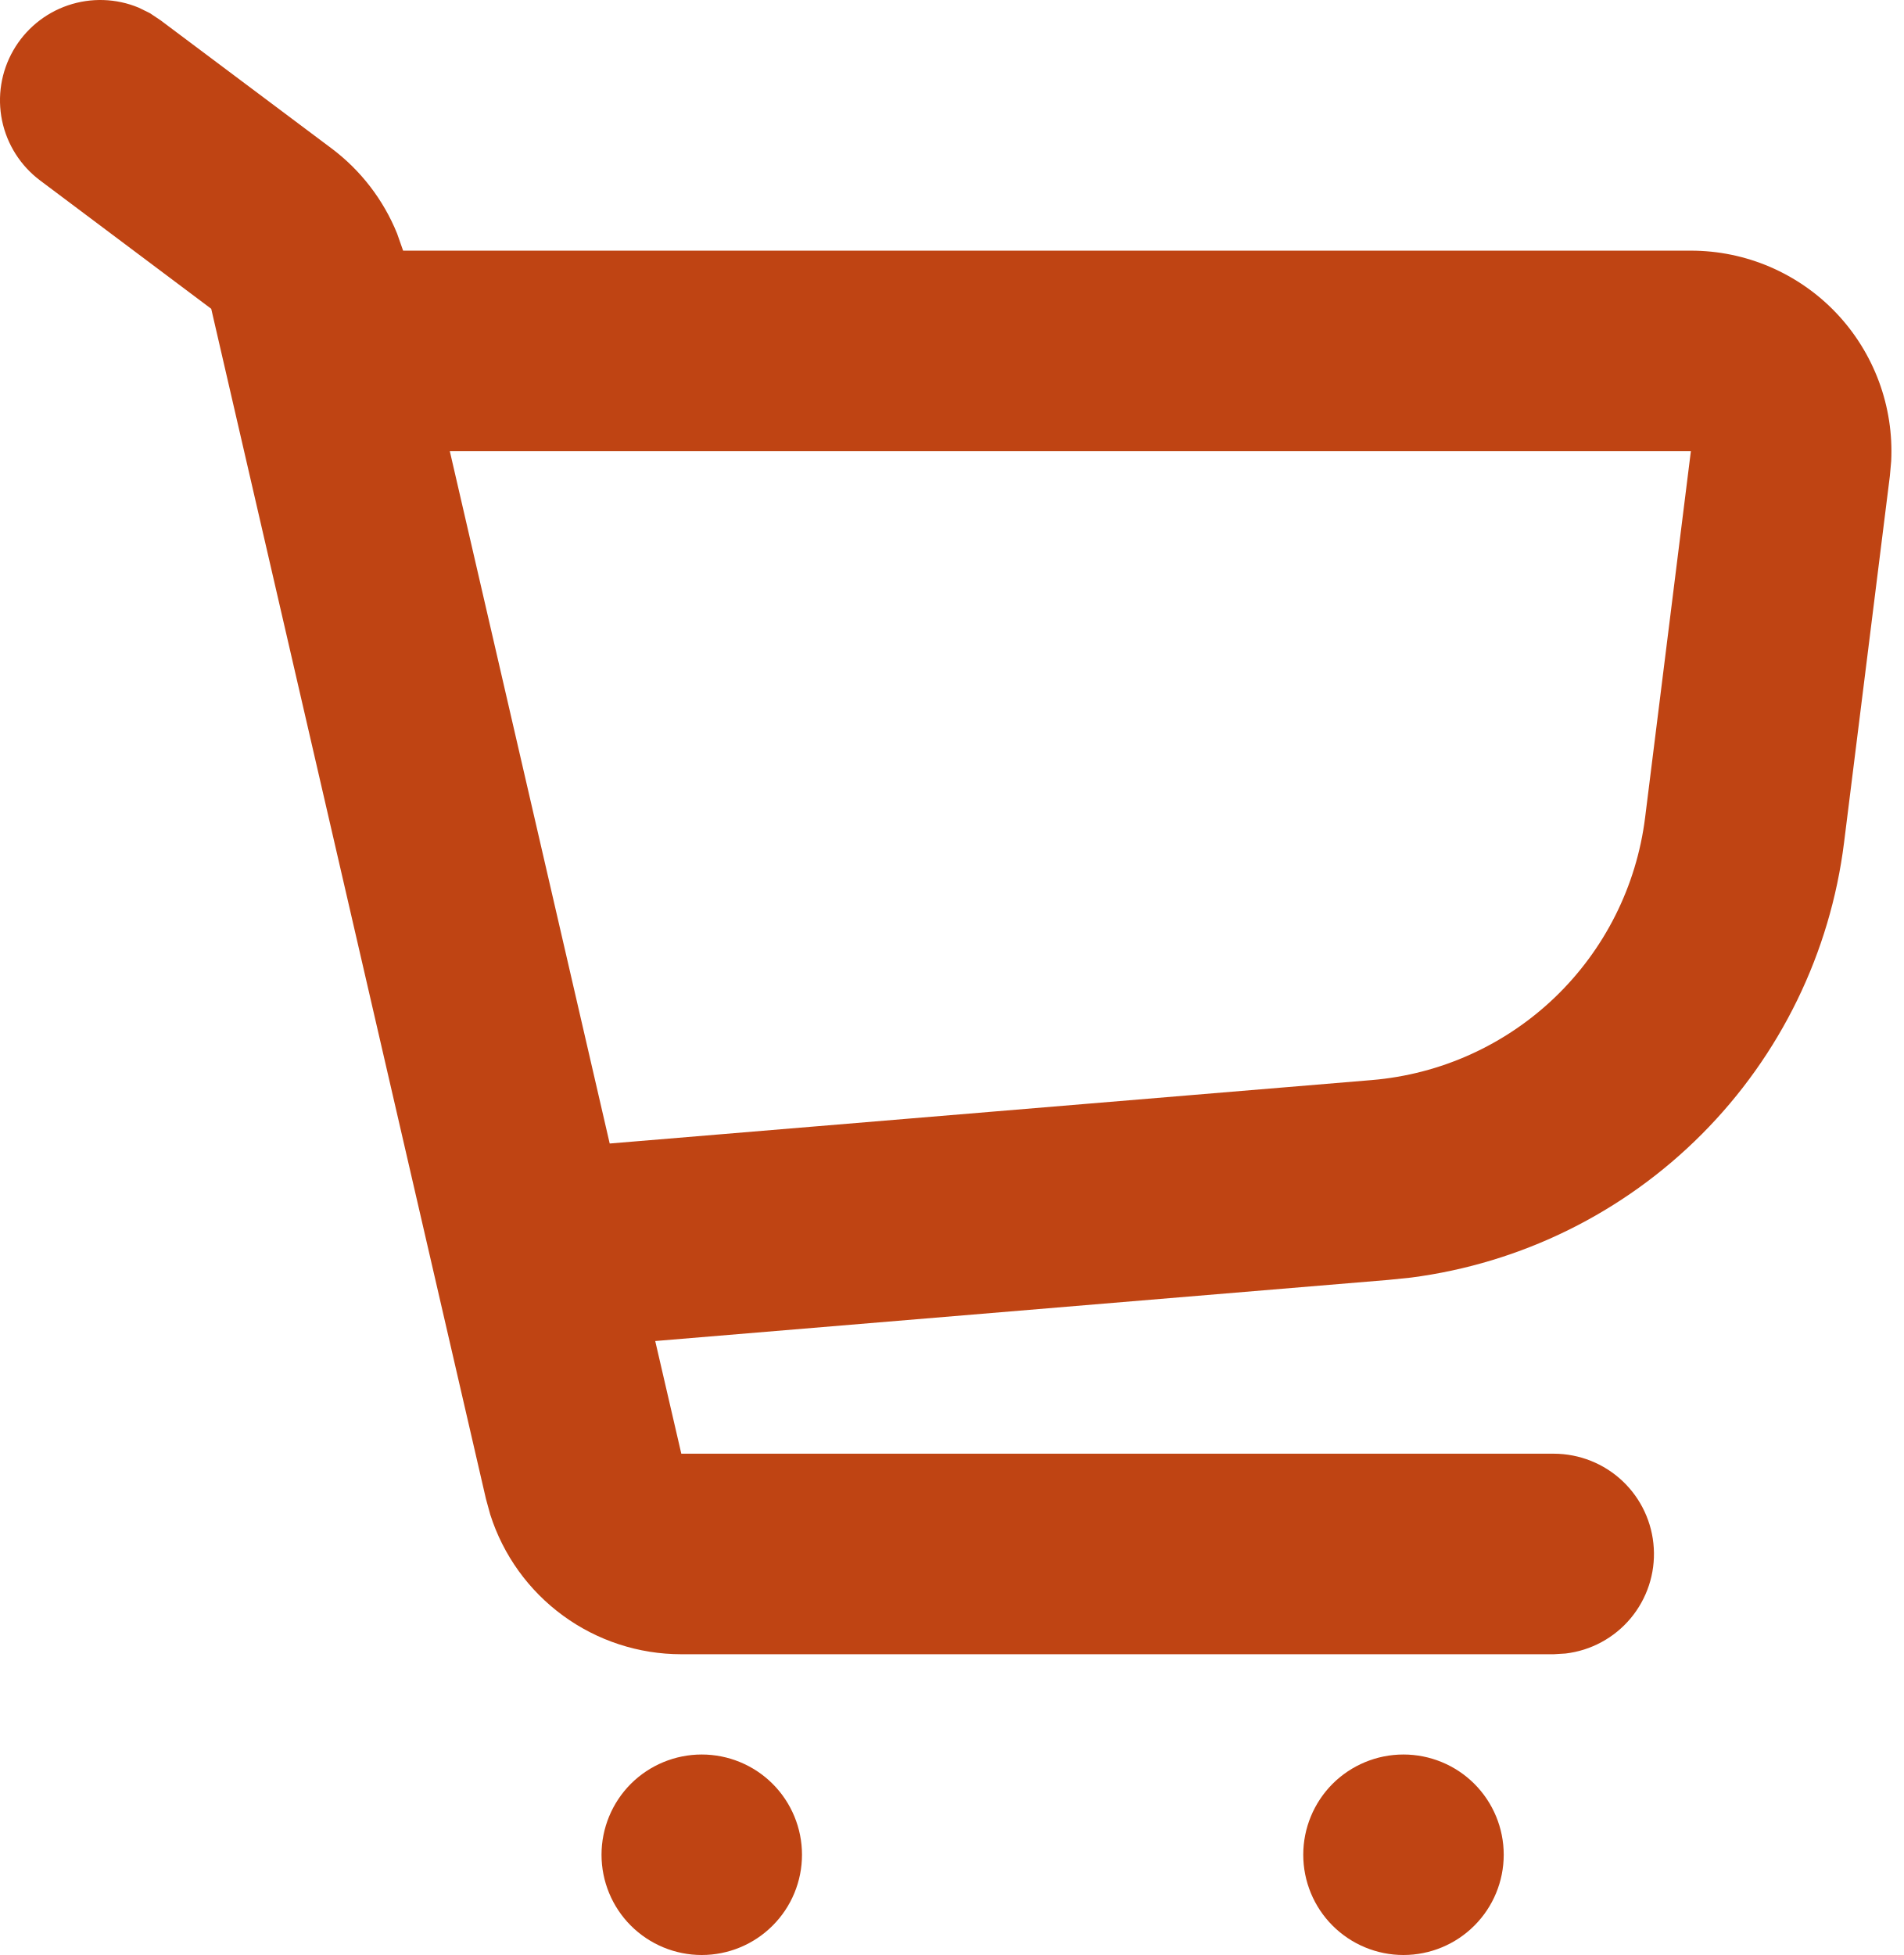
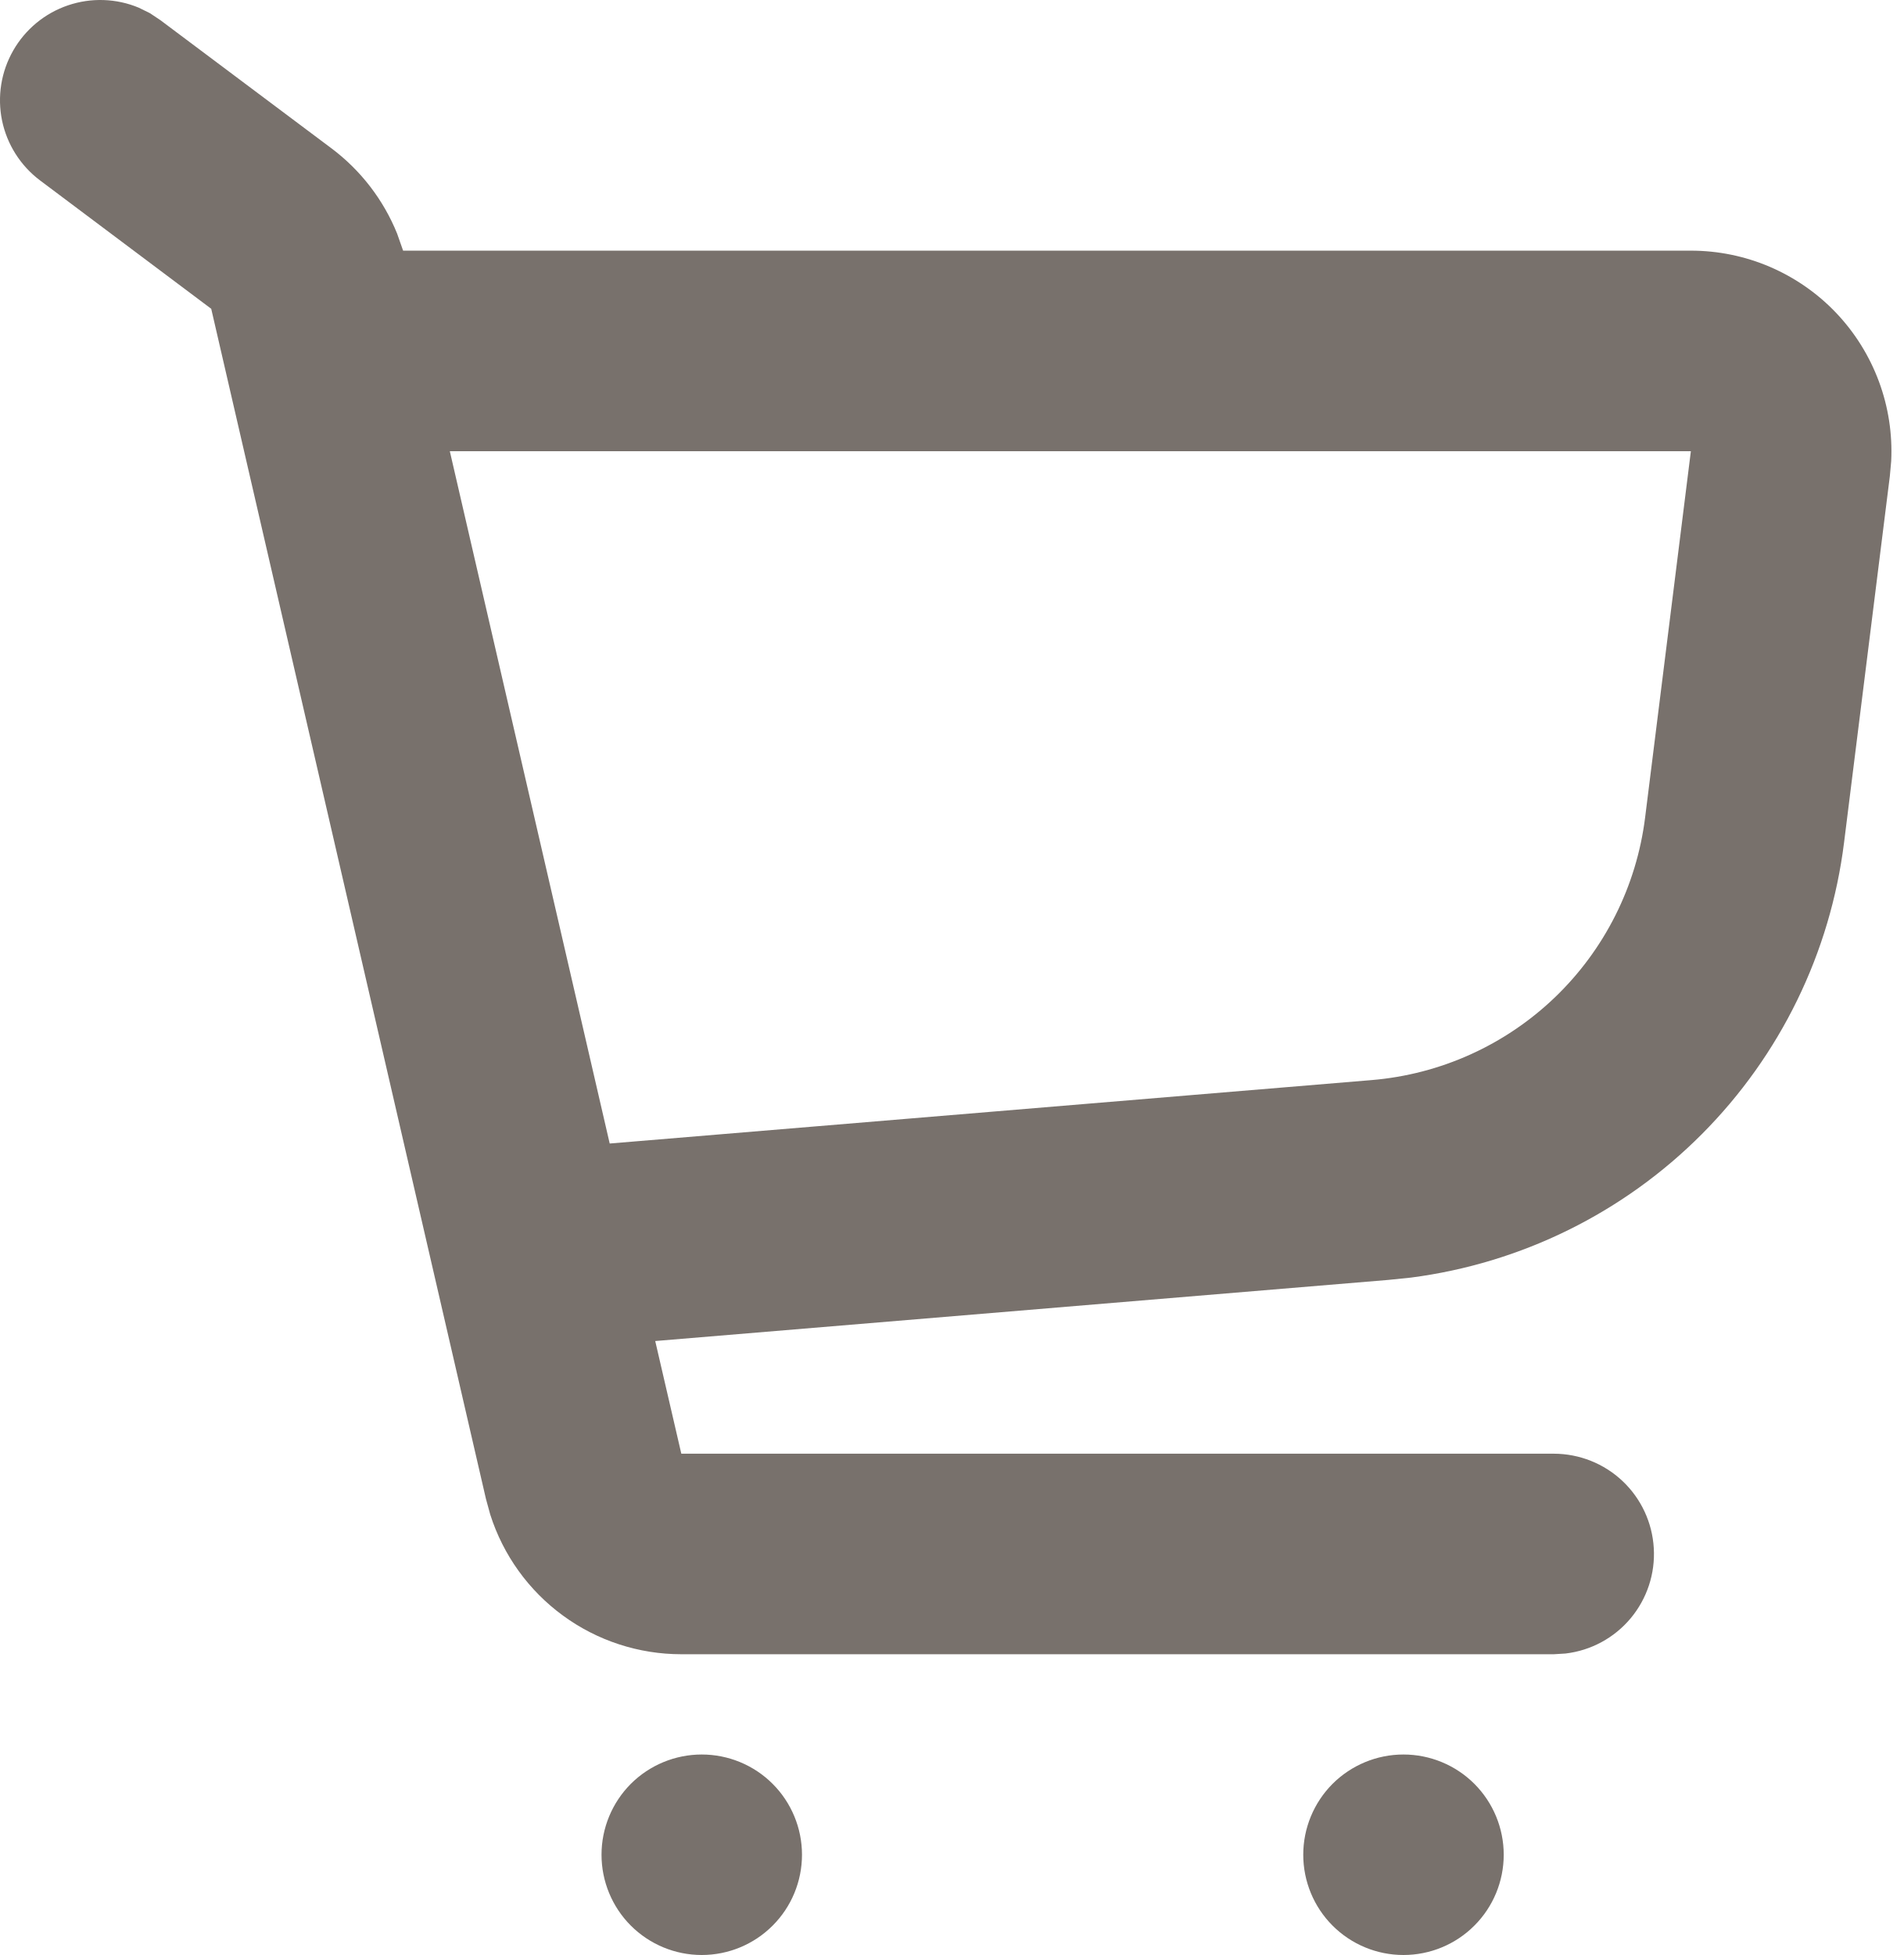
<svg xmlns="http://www.w3.org/2000/svg" width="37" height="38" viewBox="0 0 37 38" fill="none">
-   <path d="M13.641 34.103C14.158 34.103 14.654 34.308 15.019 34.673C15.385 35.039 15.59 35.535 15.59 36.051C15.59 36.568 15.385 37.064 15.019 37.429C14.654 37.795 14.158 38 13.641 38C13.125 38 12.629 37.795 12.263 37.429C11.898 37.064 11.693 36.568 11.693 36.051C11.693 35.535 11.898 35.039 12.263 34.673C12.629 34.308 13.125 34.103 13.641 34.103ZM27.282 34.103C27.799 34.103 28.295 34.308 28.66 34.673C29.026 35.039 29.231 35.535 29.231 36.051C29.231 36.568 29.026 37.064 28.66 37.429C28.295 37.795 27.799 38 27.282 38C26.765 38 26.27 37.795 25.904 37.429C25.539 37.064 25.334 36.568 25.334 36.051C25.334 35.535 25.539 35.039 25.904 34.673C26.27 34.308 26.765 34.103 27.282 34.103ZM2.914 0.256L3.118 0.392L6.447 2.886C7.013 3.311 7.453 3.883 7.719 4.539L7.836 4.872H32.869C33.398 4.872 33.92 4.979 34.406 5.187C34.891 5.396 35.33 5.7 35.694 6.083C36.058 6.466 36.34 6.919 36.524 7.414C36.708 7.909 36.789 8.437 36.763 8.964L36.737 9.253L35.847 16.375C35.58 18.519 34.608 20.513 33.084 22.043C31.56 23.574 29.571 24.555 27.428 24.833L26.988 24.878L12.737 26.066L13.244 28.256H30.205C30.702 28.257 31.18 28.447 31.541 28.788C31.902 29.129 32.119 29.595 32.148 30.091C32.178 30.587 32.016 31.075 31.698 31.456C31.379 31.837 30.927 32.082 30.433 32.14L30.205 32.154H13.244C12.417 32.154 11.611 31.891 10.944 31.403C10.276 30.915 9.781 30.227 9.53 29.439L9.446 29.133L4.106 6.002L0.78 3.508C0.4 3.223 0.137 2.809 0.04 2.344C-0.056 1.878 0.021 1.394 0.257 0.982C0.493 0.569 0.871 0.257 1.321 0.104C1.771 -0.049 2.261 -0.033 2.699 0.15L2.914 0.256ZM32.869 8.77H8.744L11.852 22.227L26.663 20.994C27.999 20.883 29.257 20.315 30.225 19.387C31.193 18.458 31.812 17.225 31.979 15.894L32.869 8.77Z" fill="#BF4413" />
+   <path d="M13.641 34.103C14.158 34.103 14.654 34.308 15.019 34.673C15.385 35.039 15.59 35.535 15.59 36.051C15.59 36.568 15.385 37.064 15.019 37.429C14.654 37.795 14.158 38 13.641 38C13.125 38 12.629 37.795 12.263 37.429C11.898 37.064 11.693 36.568 11.693 36.051C11.693 35.535 11.898 35.039 12.263 34.673C12.629 34.308 13.125 34.103 13.641 34.103ZM27.282 34.103C27.799 34.103 28.295 34.308 28.66 34.673C29.026 35.039 29.231 35.535 29.231 36.051C29.231 36.568 29.026 37.064 28.66 37.429C28.295 37.795 27.799 38 27.282 38C26.765 38 26.27 37.795 25.904 37.429C25.539 37.064 25.334 36.568 25.334 36.051C25.334 35.535 25.539 35.039 25.904 34.673C26.27 34.308 26.765 34.103 27.282 34.103ZM2.914 0.256L3.118 0.392L6.447 2.886C7.013 3.311 7.453 3.883 7.719 4.539L7.836 4.872H32.869C33.398 4.872 33.92 4.979 34.406 5.187C34.891 5.396 35.33 5.7 35.694 6.083C36.058 6.466 36.34 6.919 36.524 7.414C36.708 7.909 36.789 8.437 36.763 8.964L36.737 9.253L35.847 16.375C35.58 18.519 34.608 20.513 33.084 22.043C31.56 23.574 29.571 24.555 27.428 24.833L26.988 24.878L12.737 26.066L13.244 28.256H30.205C30.702 28.257 31.18 28.447 31.541 28.788C31.902 29.129 32.119 29.595 32.148 30.091C32.178 30.587 32.016 31.075 31.698 31.456C31.379 31.837 30.927 32.082 30.433 32.14L30.205 32.154H13.244C12.417 32.154 11.611 31.891 10.944 31.403C10.276 30.915 9.781 30.227 9.53 29.439L9.446 29.133L4.106 6.002L0.78 3.508C0.4 3.223 0.137 2.809 0.04 2.344C-0.056 1.878 0.021 1.394 0.257 0.982C0.493 0.569 0.871 0.257 1.321 0.104C1.771 -0.049 2.261 -0.033 2.699 0.15L2.914 0.256ZM32.869 8.77H8.744L11.852 22.227L26.663 20.994C27.999 20.883 29.257 20.315 30.225 19.387C31.193 18.458 31.812 17.225 31.979 15.894L32.869 8.77Z" fill="#78716C" />
</svg>
